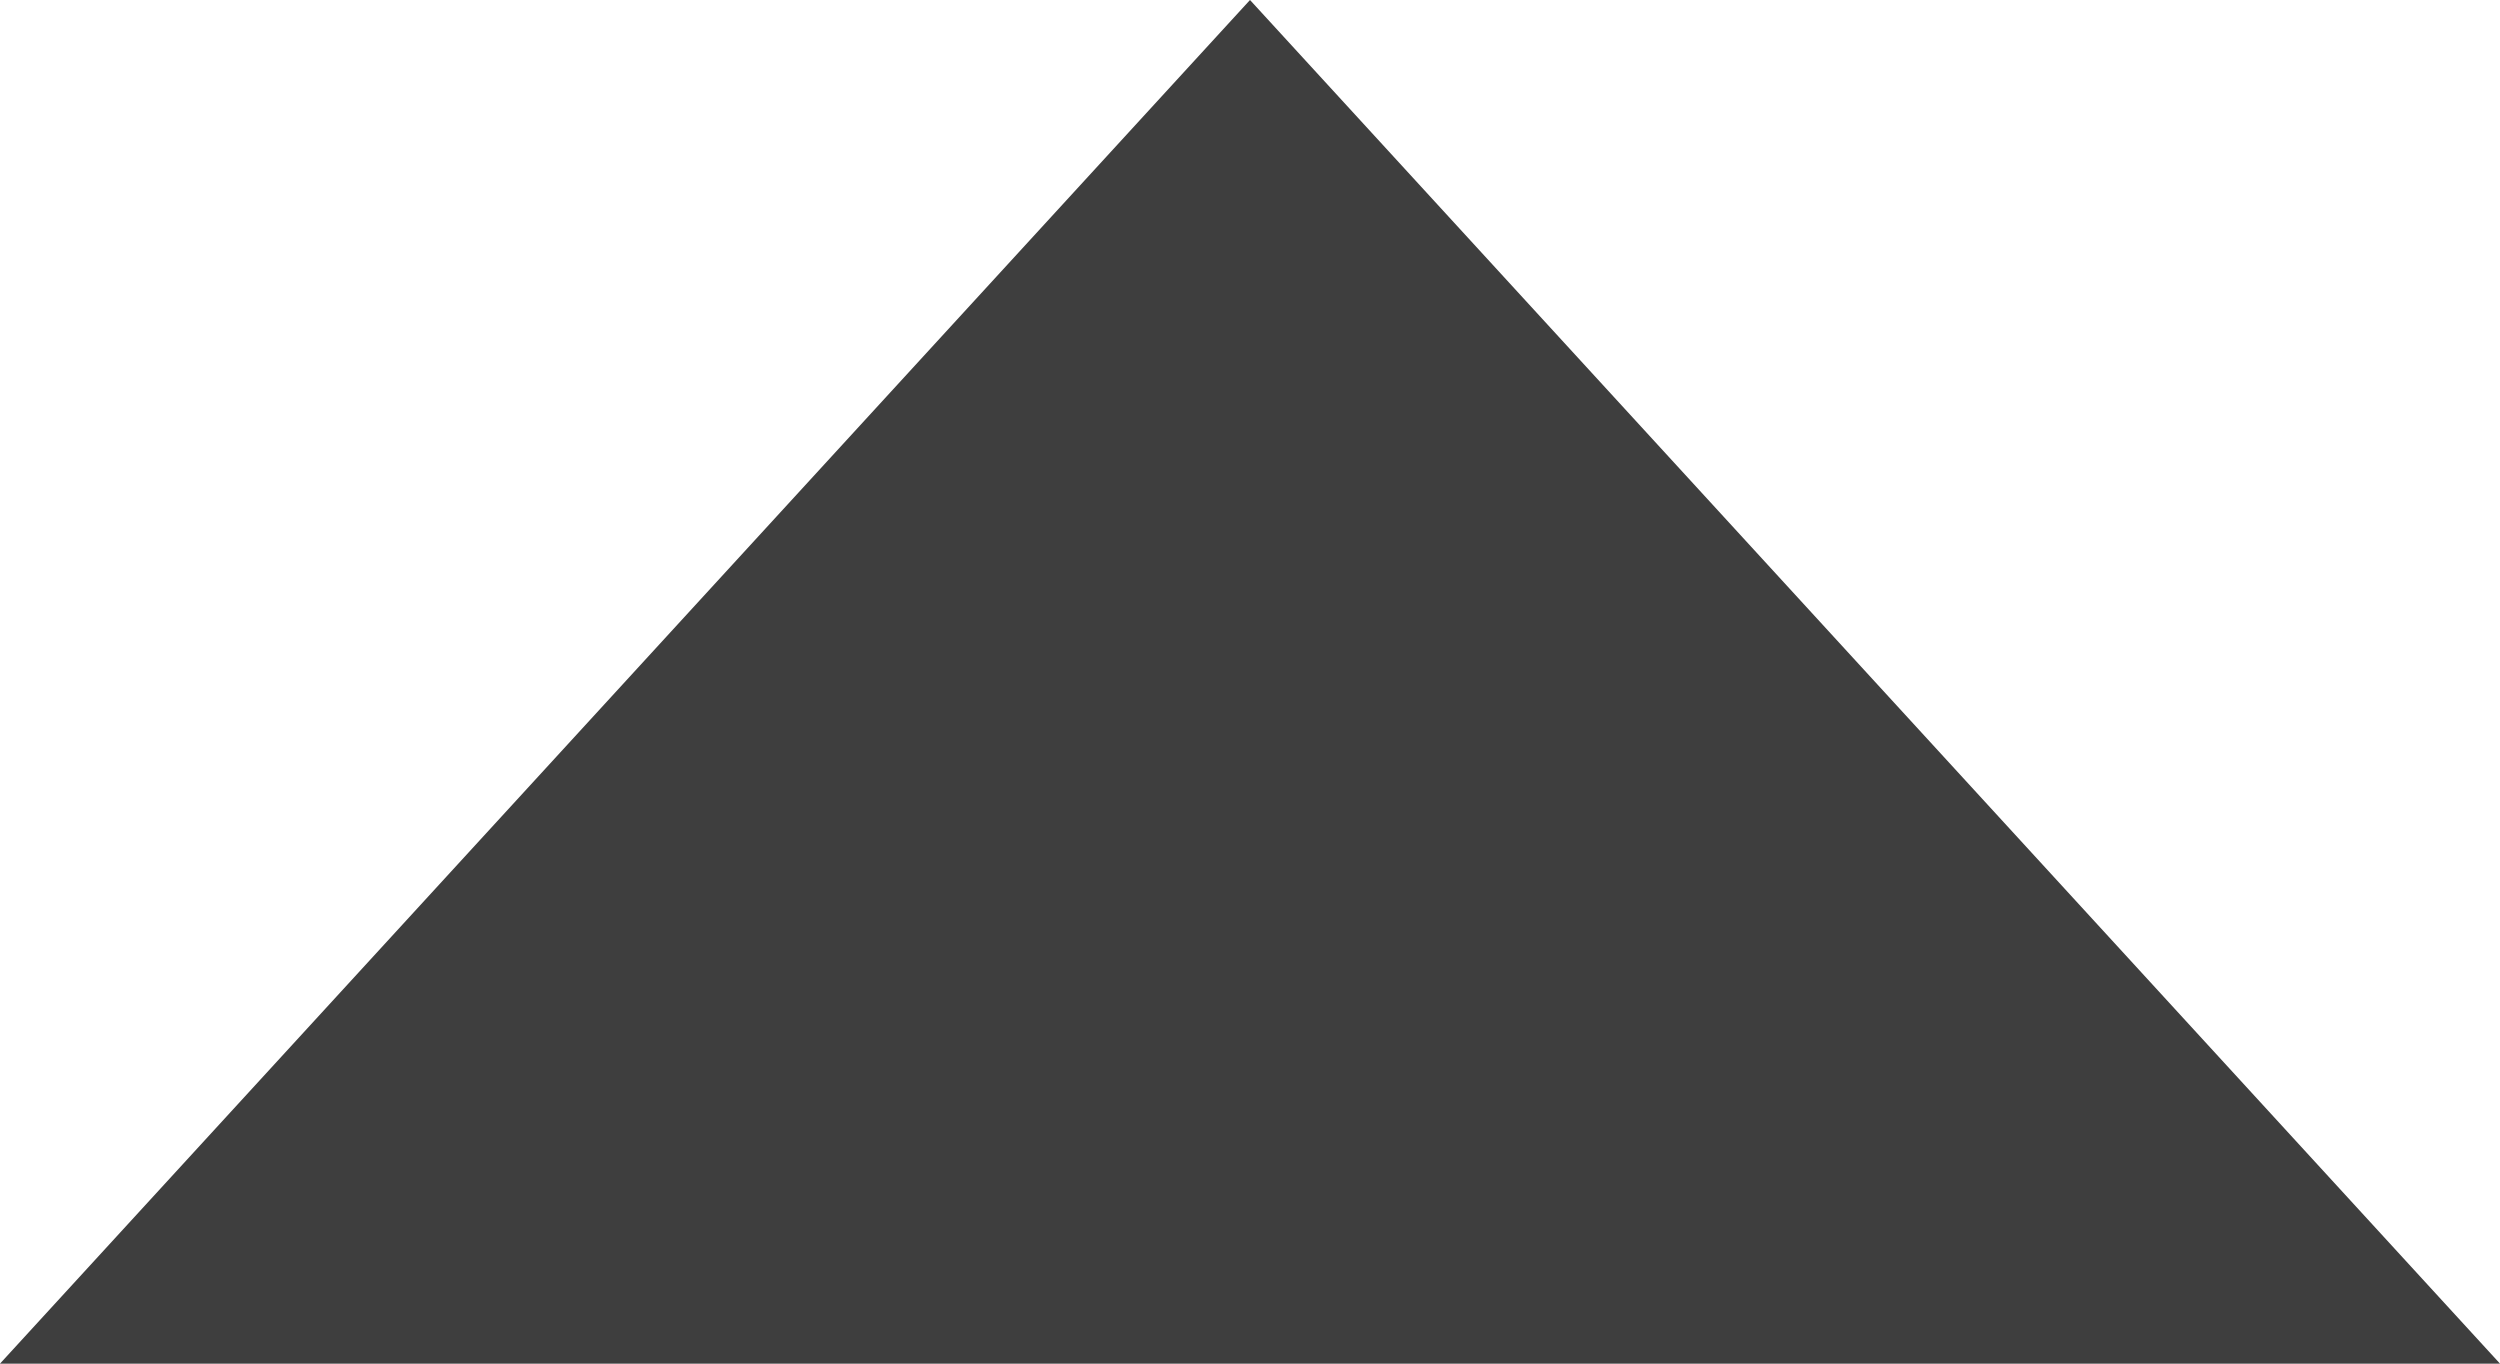
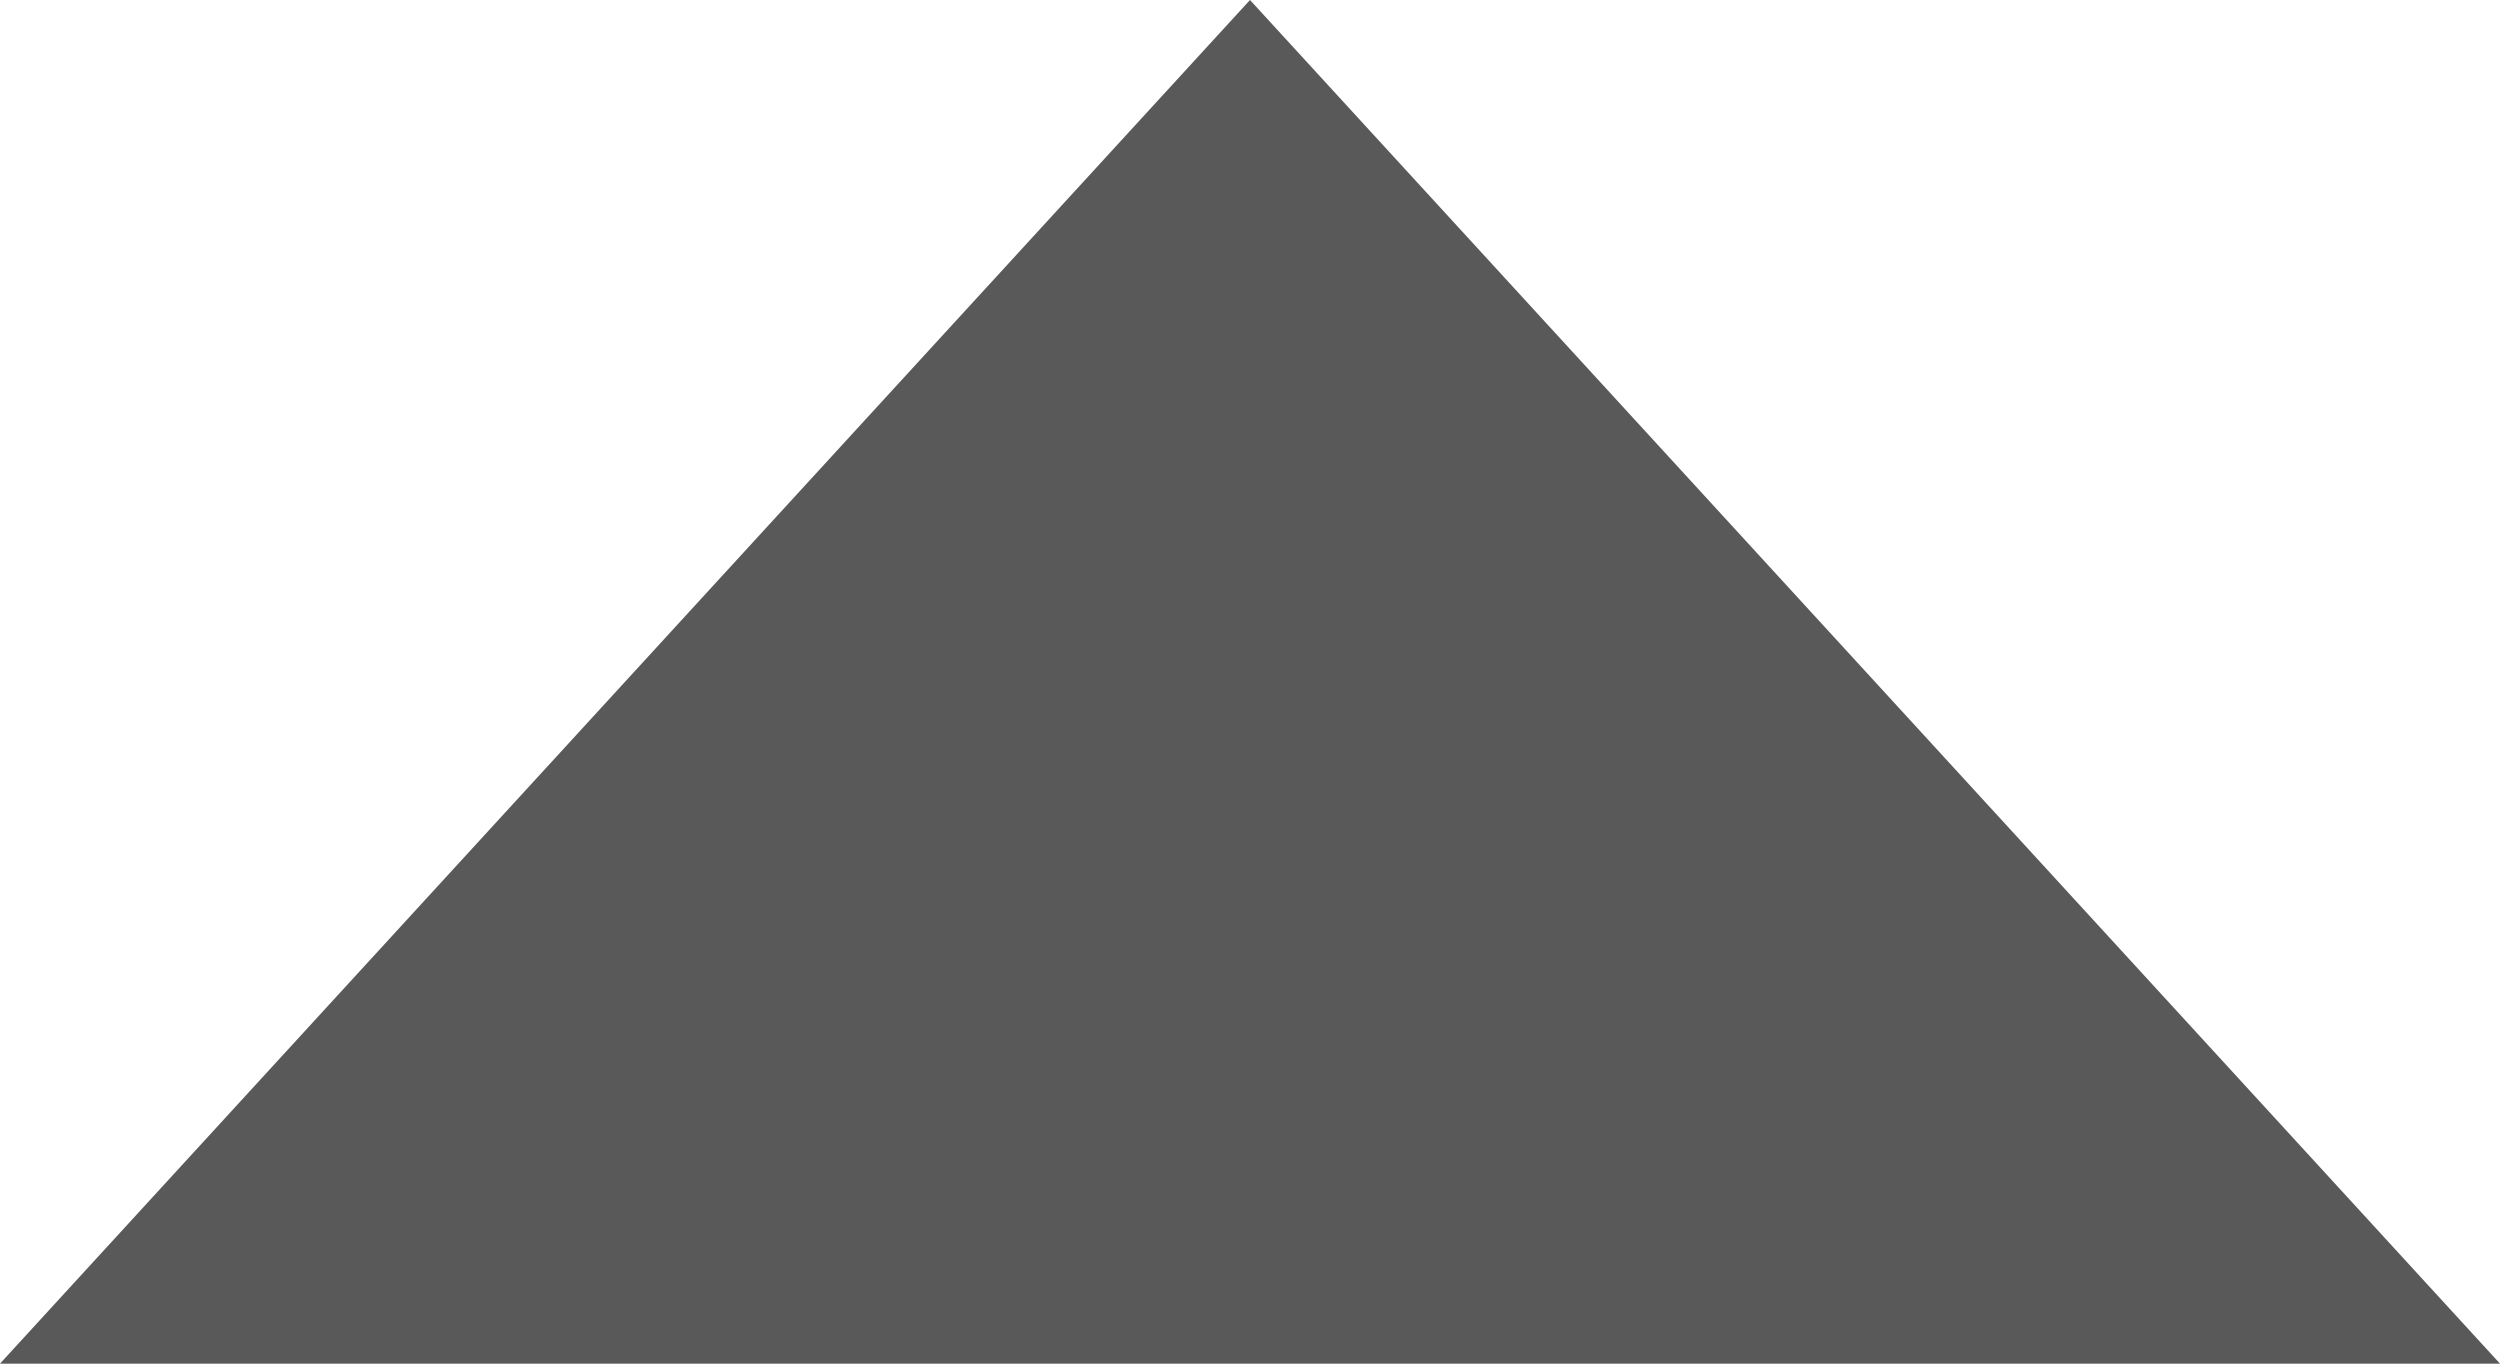
<svg xmlns="http://www.w3.org/2000/svg" enable-background="new 0 0 48 48" id="Layer_1" style="fill:#000000" version="1.1" viewBox="0 0 11 6" x="0px" xml:space="preserve" y="0px" width="11" height="6">
  <defs id="defs7" />
-   <polygon points="42,14 6,14 24,34 " id="polygon3" style="fill:#000000;fill-opacity:0.755" transform="matrix(0.3055556,0,0,-0.3,-1.833333,10.2)" />
+   <polygon points="42,14 6,14 24,34 " id="polygon3" style="fill:#000000;fill-opacity:0.651" transform="matrix(0.3055556,0,0,-0.3,-1.833333,10.2)" />
</svg>
